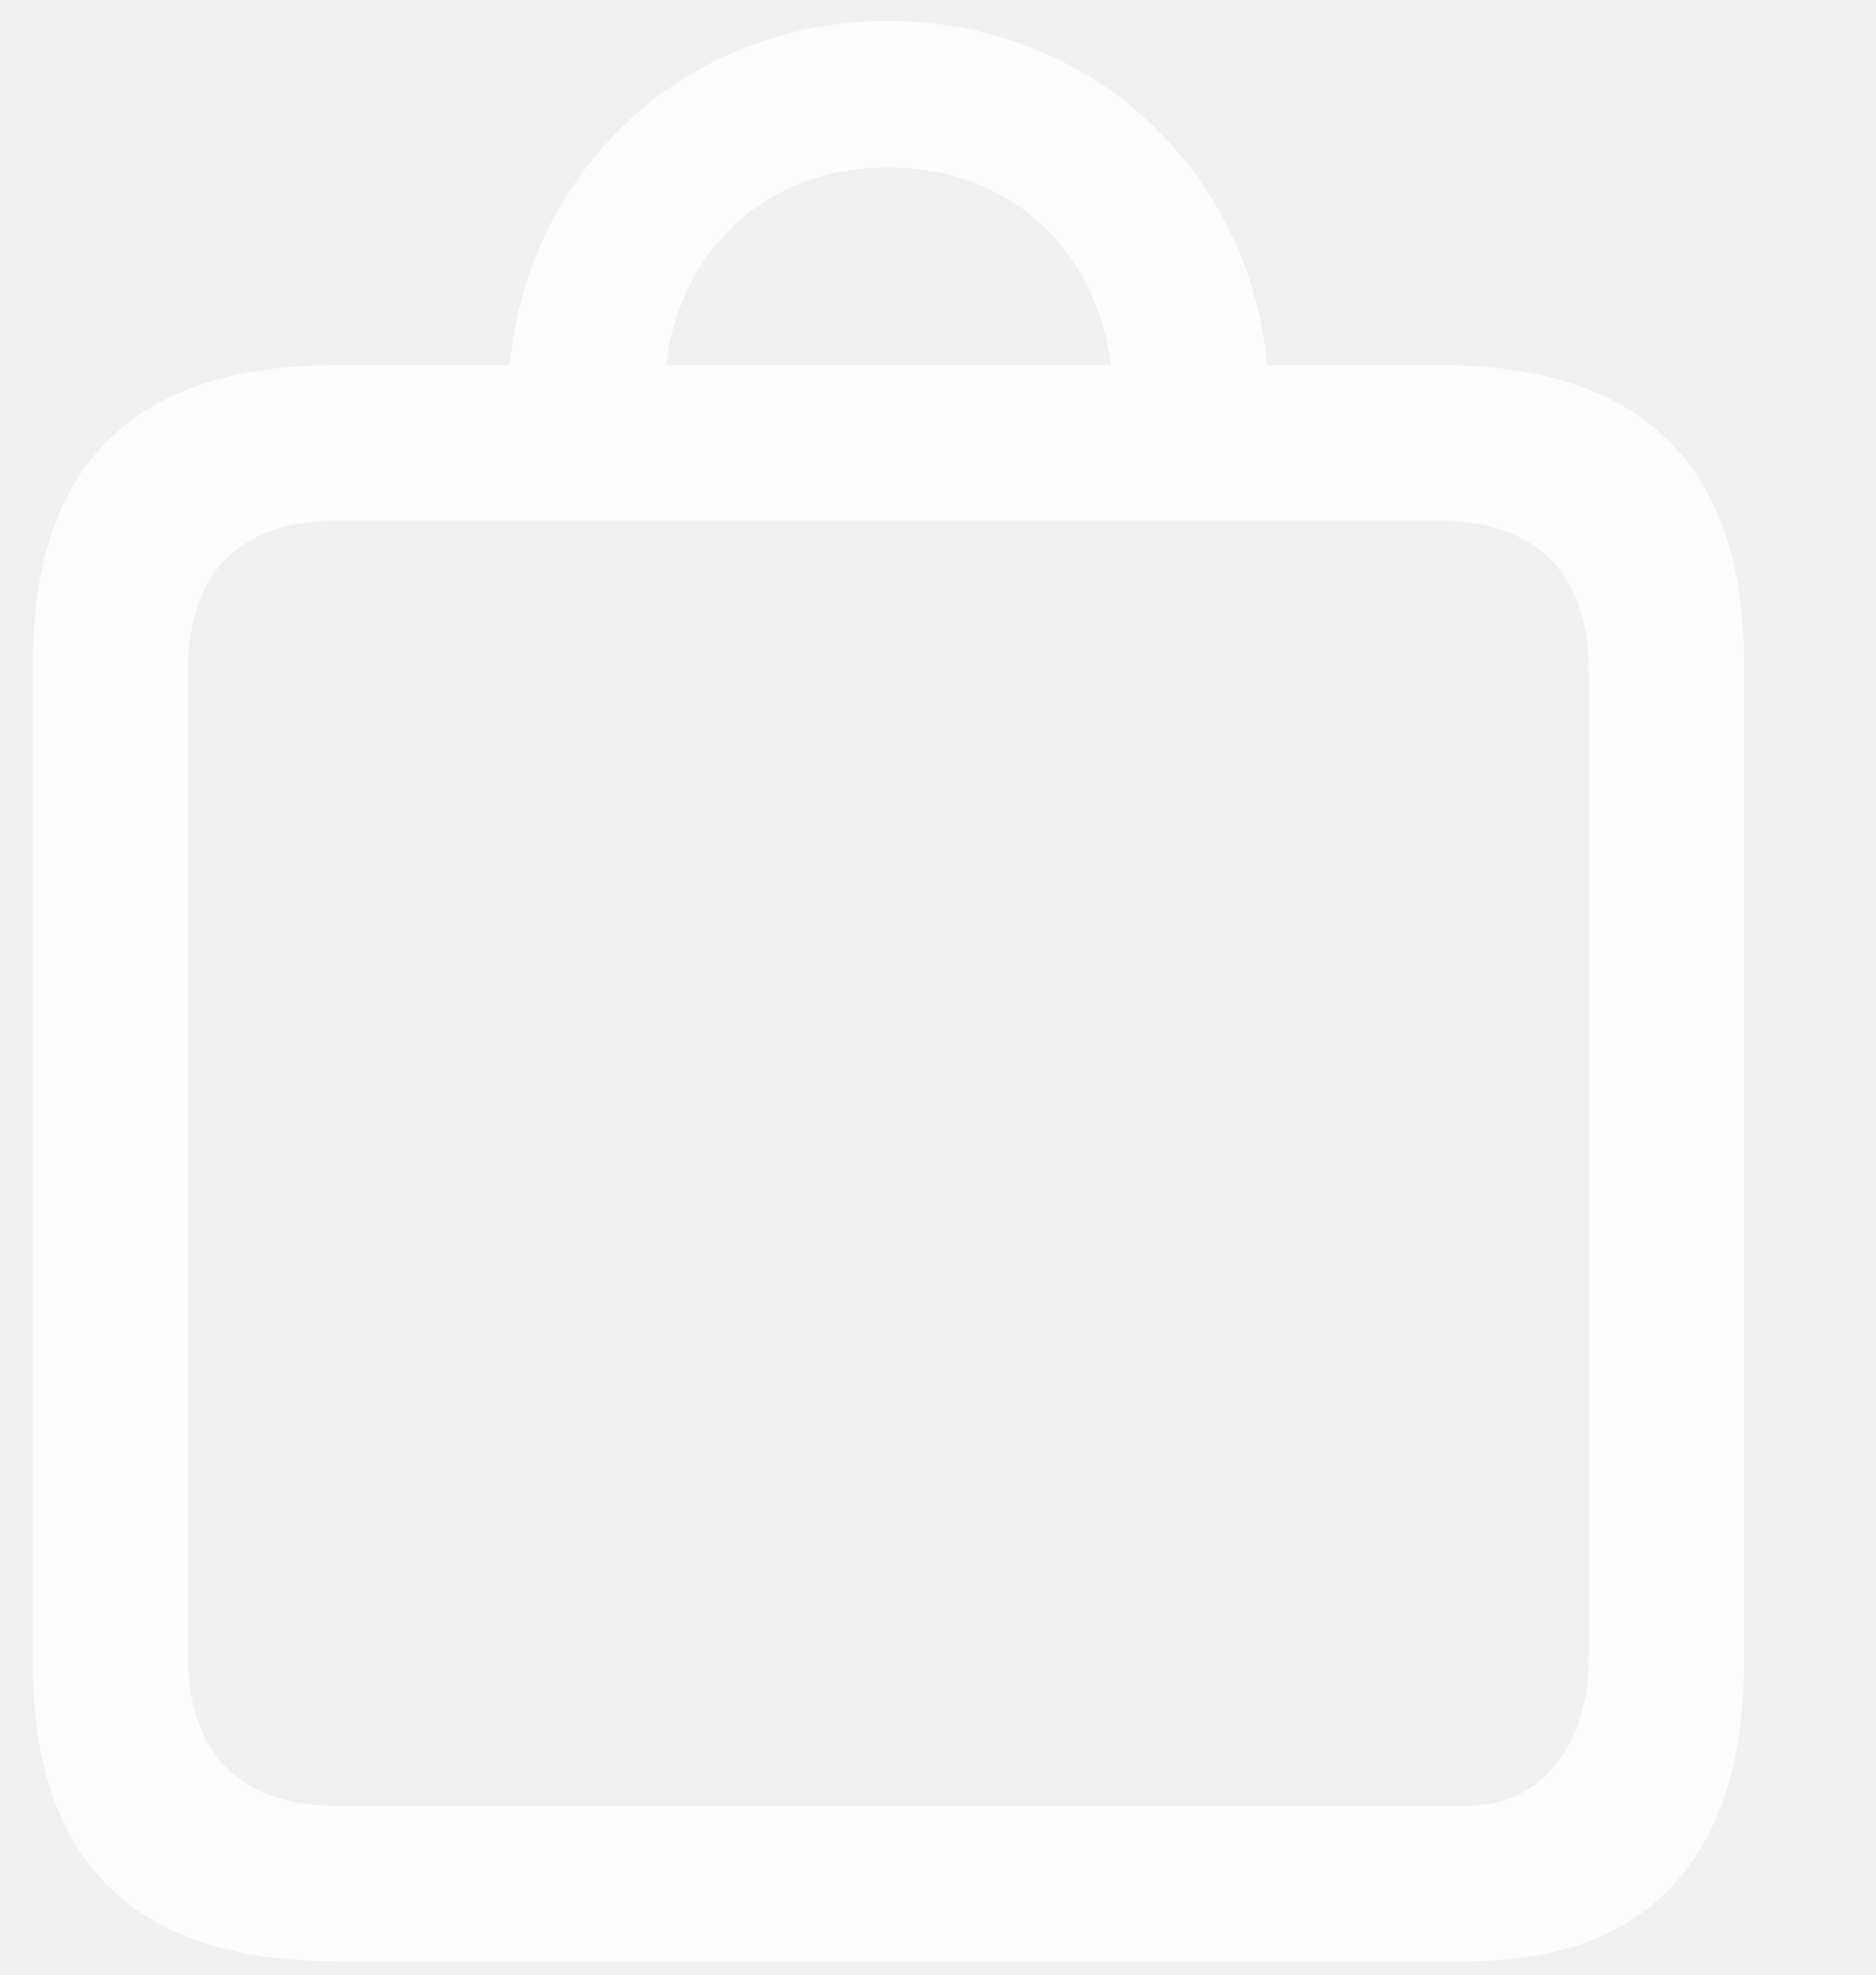
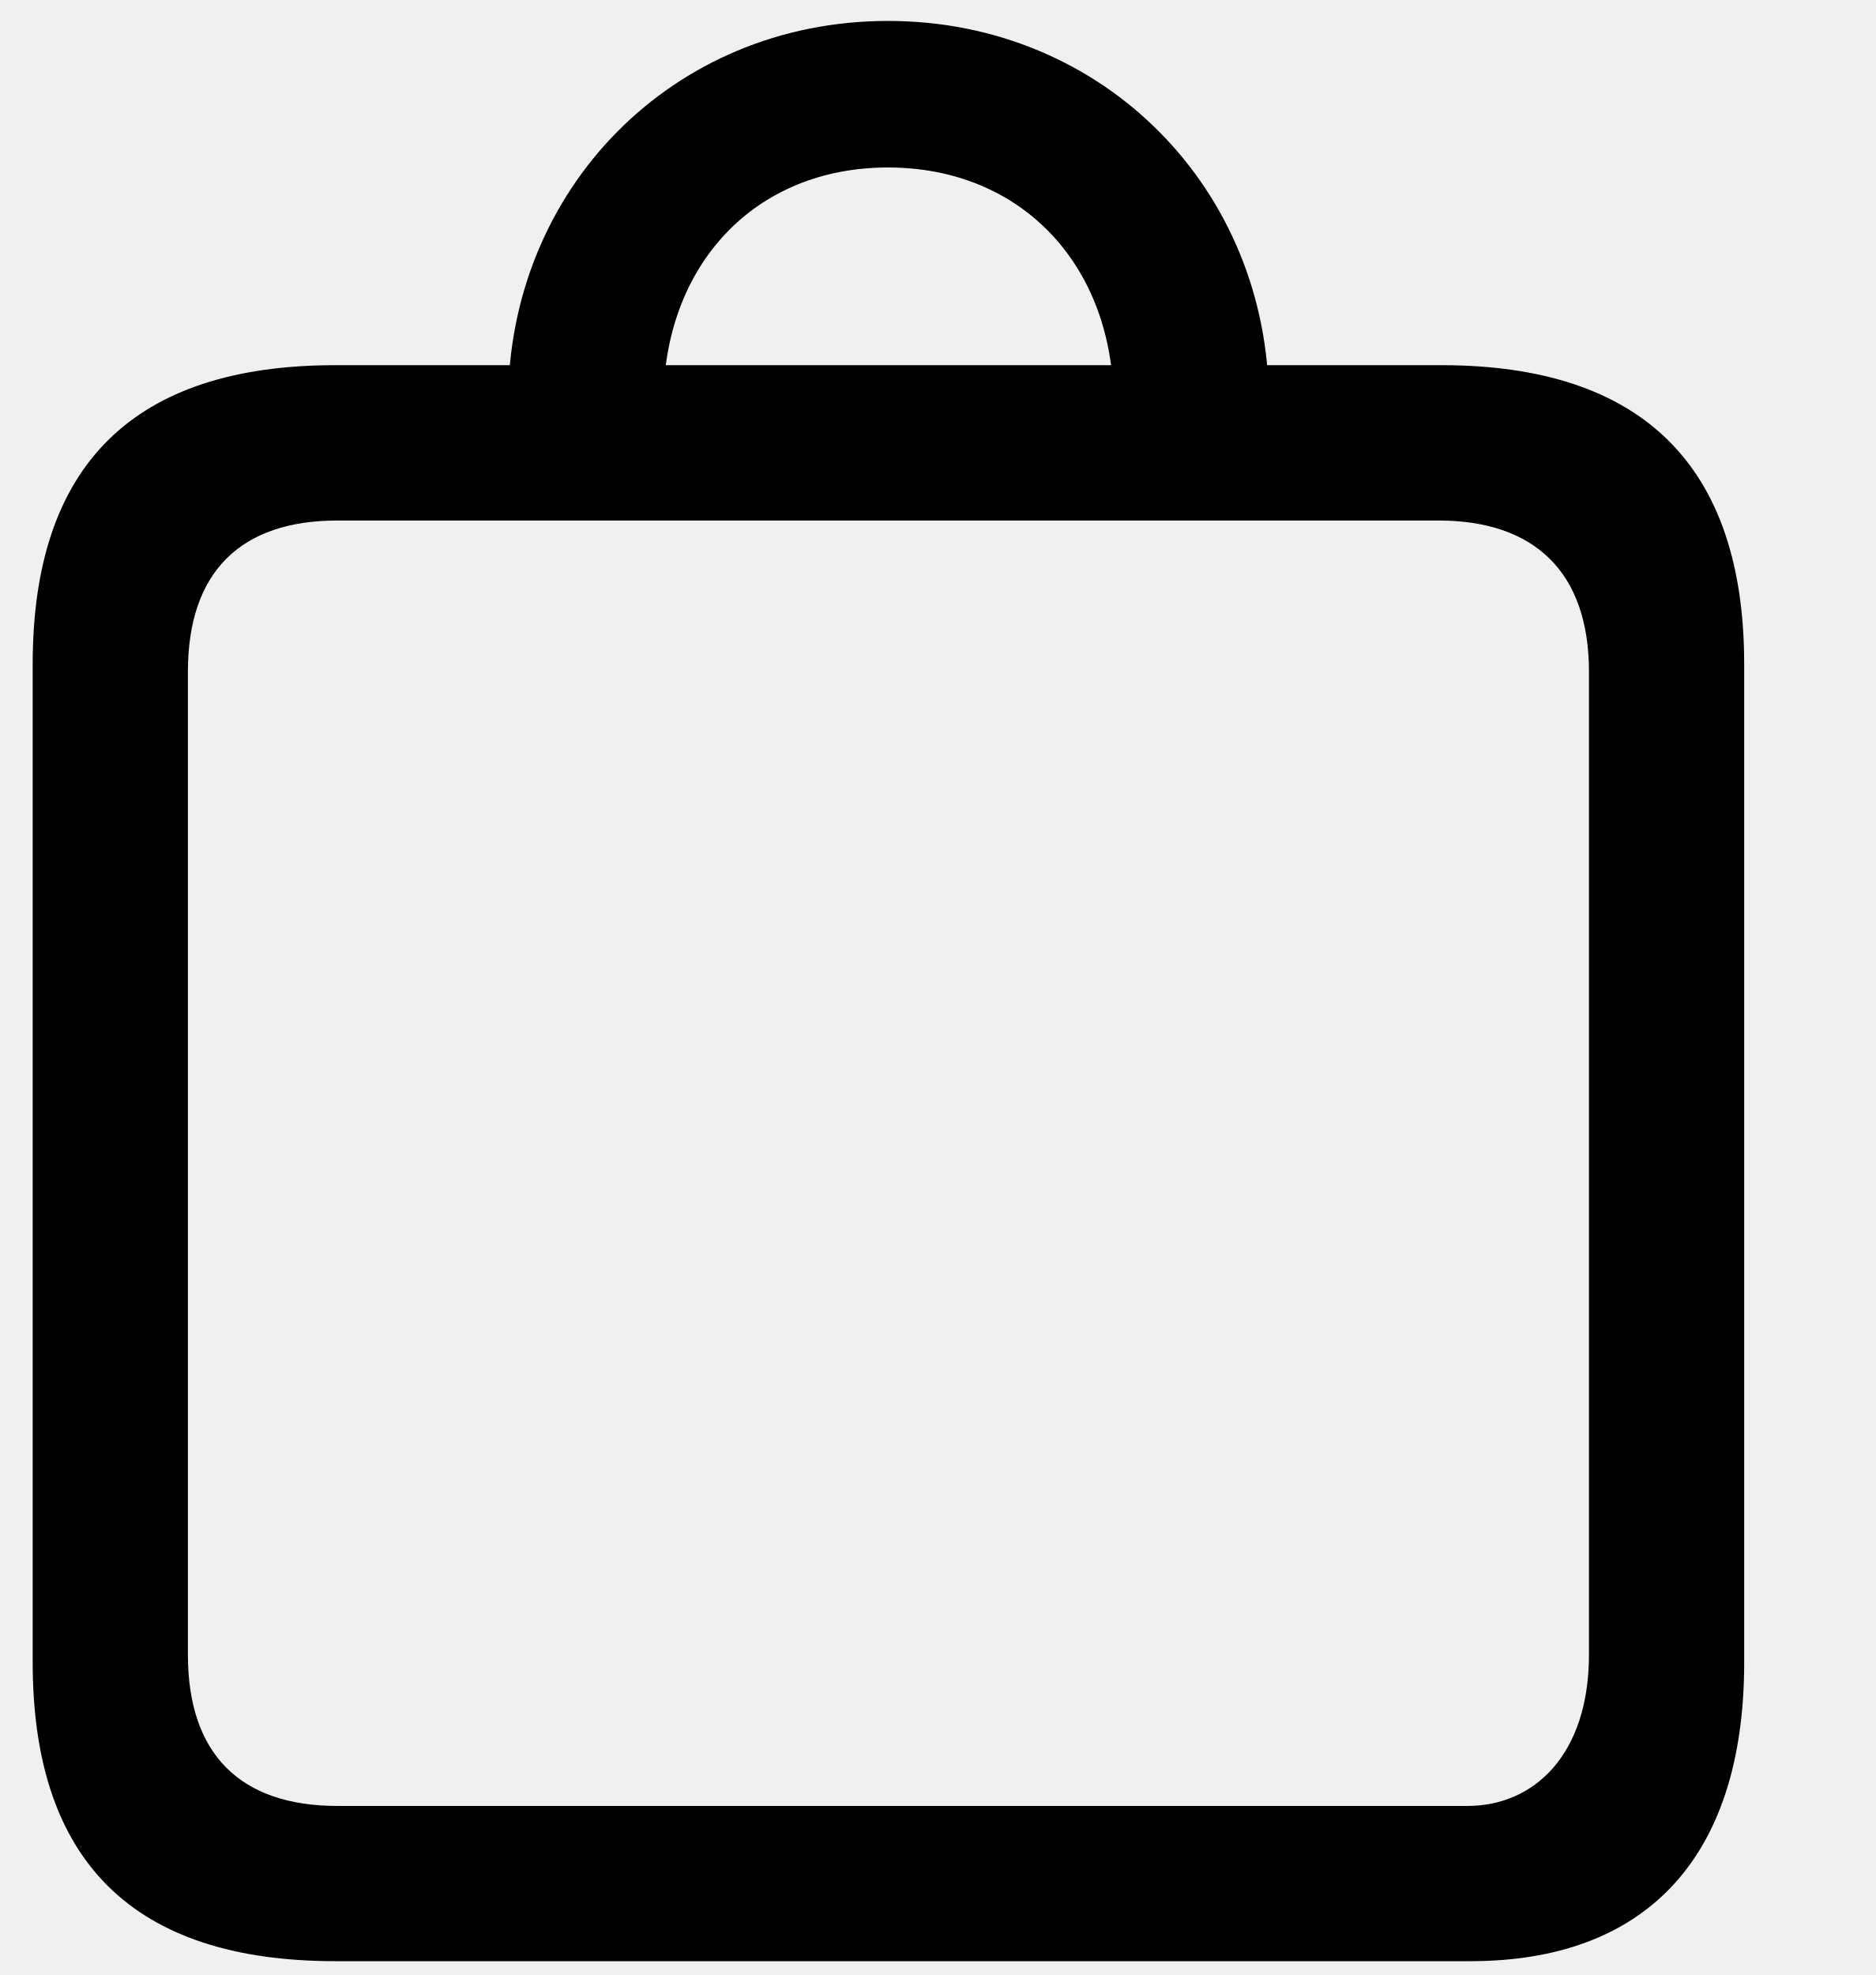
<svg xmlns="http://www.w3.org/2000/svg" width="19" height="20" viewBox="0 0 19 20" fill="none">
  <g clip-path="url(#clip0_230_106)">
-     <path d="M3.397 19.86H14.892C16.64 19.86 17.665 18.845 17.665 16.833V6.726C17.665 4.714 16.63 3.698 14.599 3.698H3.397C1.356 3.698 0.331 4.704 0.331 6.726V16.833C0.331 18.855 1.356 19.86 3.397 19.86ZM3.417 18.288C2.44 18.288 1.903 17.77 1.903 16.755V6.804C1.903 5.788 2.44 5.271 3.417 5.271H14.569C15.536 5.271 16.093 5.788 16.093 6.804V16.755C16.093 17.77 15.536 18.288 14.862 18.288H3.417ZM5.146 4.079L6.718 4.089C6.718 2.692 7.636 1.696 8.993 1.696C10.351 1.696 11.278 2.692 11.278 4.089L12.851 4.079C12.851 1.921 11.181 0.212 8.993 0.212C6.806 0.212 5.146 1.921 5.146 4.079Z" fill="white" fill-opacity="0.85" />
+     <path d="M3.397 19.86H14.892C16.64 19.86 17.665 18.845 17.665 16.833V6.726C17.665 4.714 16.63 3.698 14.599 3.698H3.397C1.356 3.698 0.331 4.704 0.331 6.726V16.833C0.331 18.855 1.356 19.86 3.397 19.86ZM3.417 18.288C2.44 18.288 1.903 17.77 1.903 16.755V6.804C1.903 5.788 2.44 5.271 3.417 5.271H14.569C15.536 5.271 16.093 5.788 16.093 6.804V16.755C16.093 17.77 15.536 18.288 14.862 18.288H3.417ZM5.146 4.079L6.718 4.089C6.718 2.692 7.636 1.696 8.993 1.696C10.351 1.696 11.278 2.692 11.278 4.089L12.851 4.079C12.851 1.921 11.181 0.212 8.993 0.212C6.806 0.212 5.146 1.921 5.146 4.079Z" fill="black" />
  </g>
  <defs>
    <clipPath id="clip0_230_106">
      <rect width="17.695" height="19.658" fill="white" transform="translate(0.331055 0.211914)" />
    </clipPath>
  </defs>
</svg>
